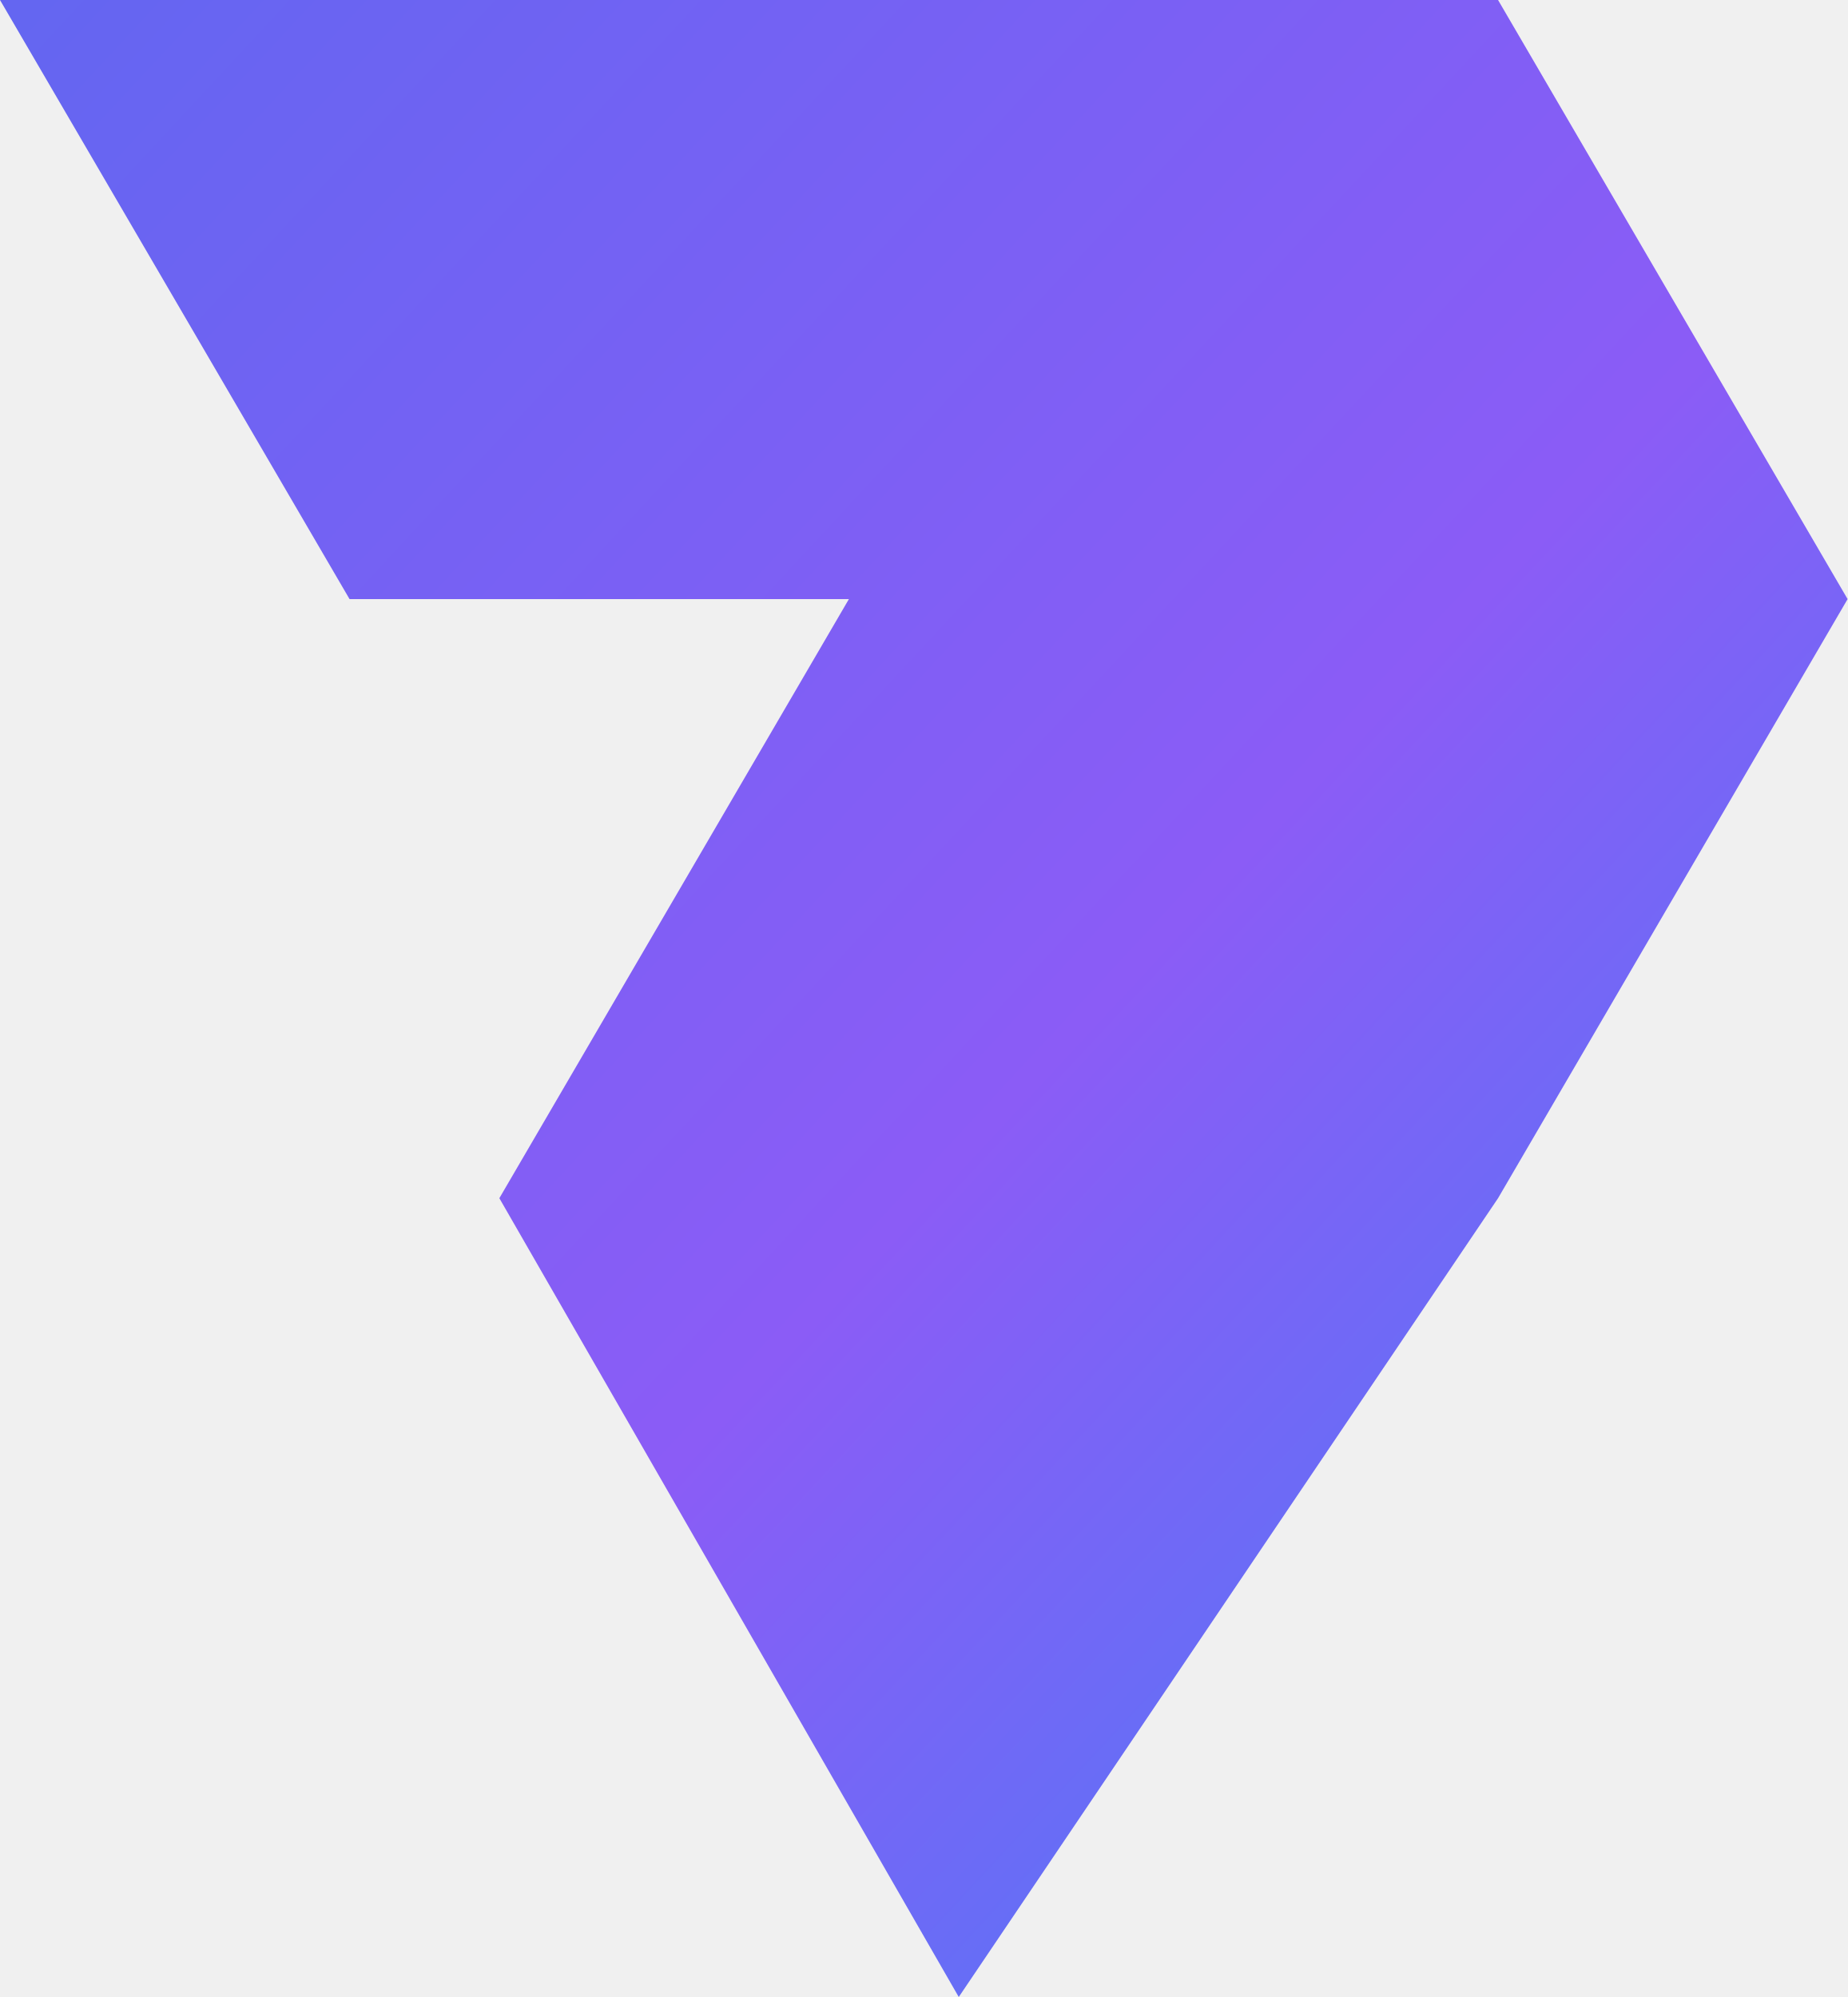
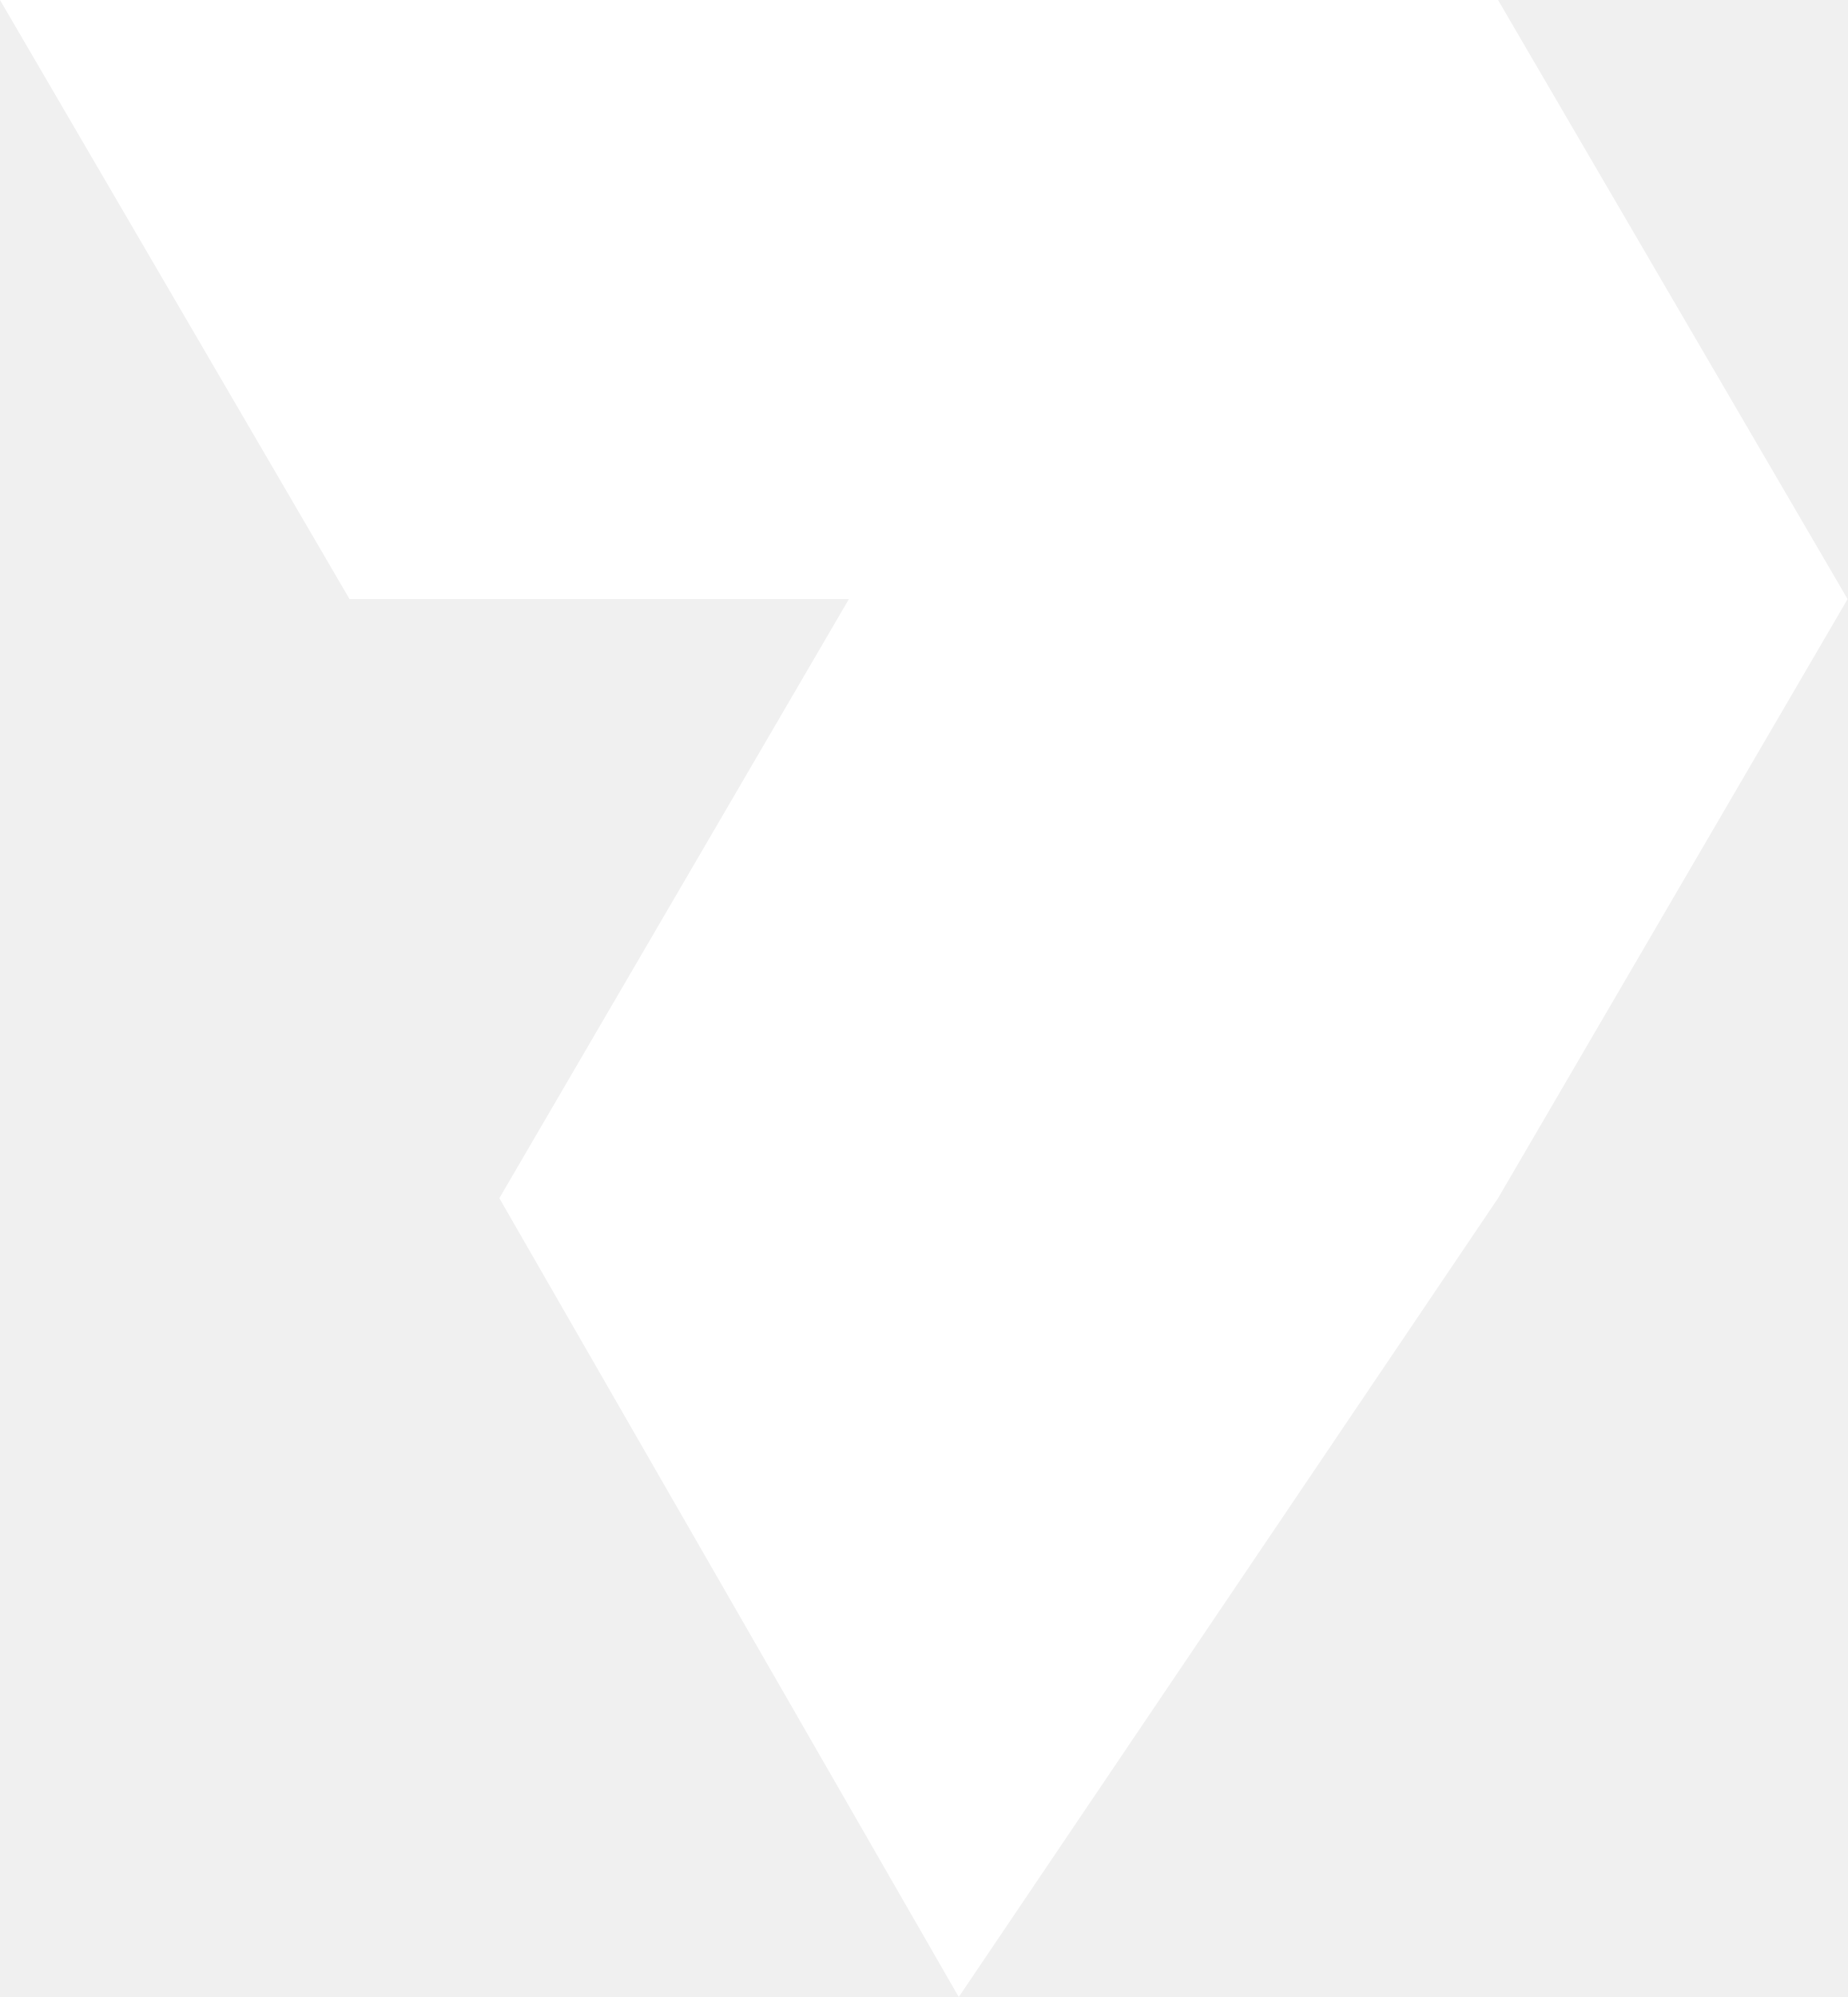
<svg xmlns="http://www.w3.org/2000/svg" viewBox="0 0 185 200" width="185" height="200" role="img" aria-label="Zyra">
-   <defs>
-     <linearGradient id="zGrad" x1="0%" y1="0%" x2="100%" y2="100%">
-       <stop offset="0%" stop-color="#6366F1" />
-       <stop offset="55%" stop-color="#8B5CF6" />
-       <stop offset="100%" stop-color="#3B82F6" />
-     </linearGradient>
-   </defs>
-   <path d="M 0,0 L 150,0 L 185,60 L 150,120 L 96,200 L 50,120 L 85,60 L 35,60 Z" fill="url(#zGrad)" />
+   <path d="M 0,0 L 150,0 L 185,60 L 150,120 L 96,200 L 50,120 L 85,60 L 35,60 Z" fill="#ffffff" />
</svg>
